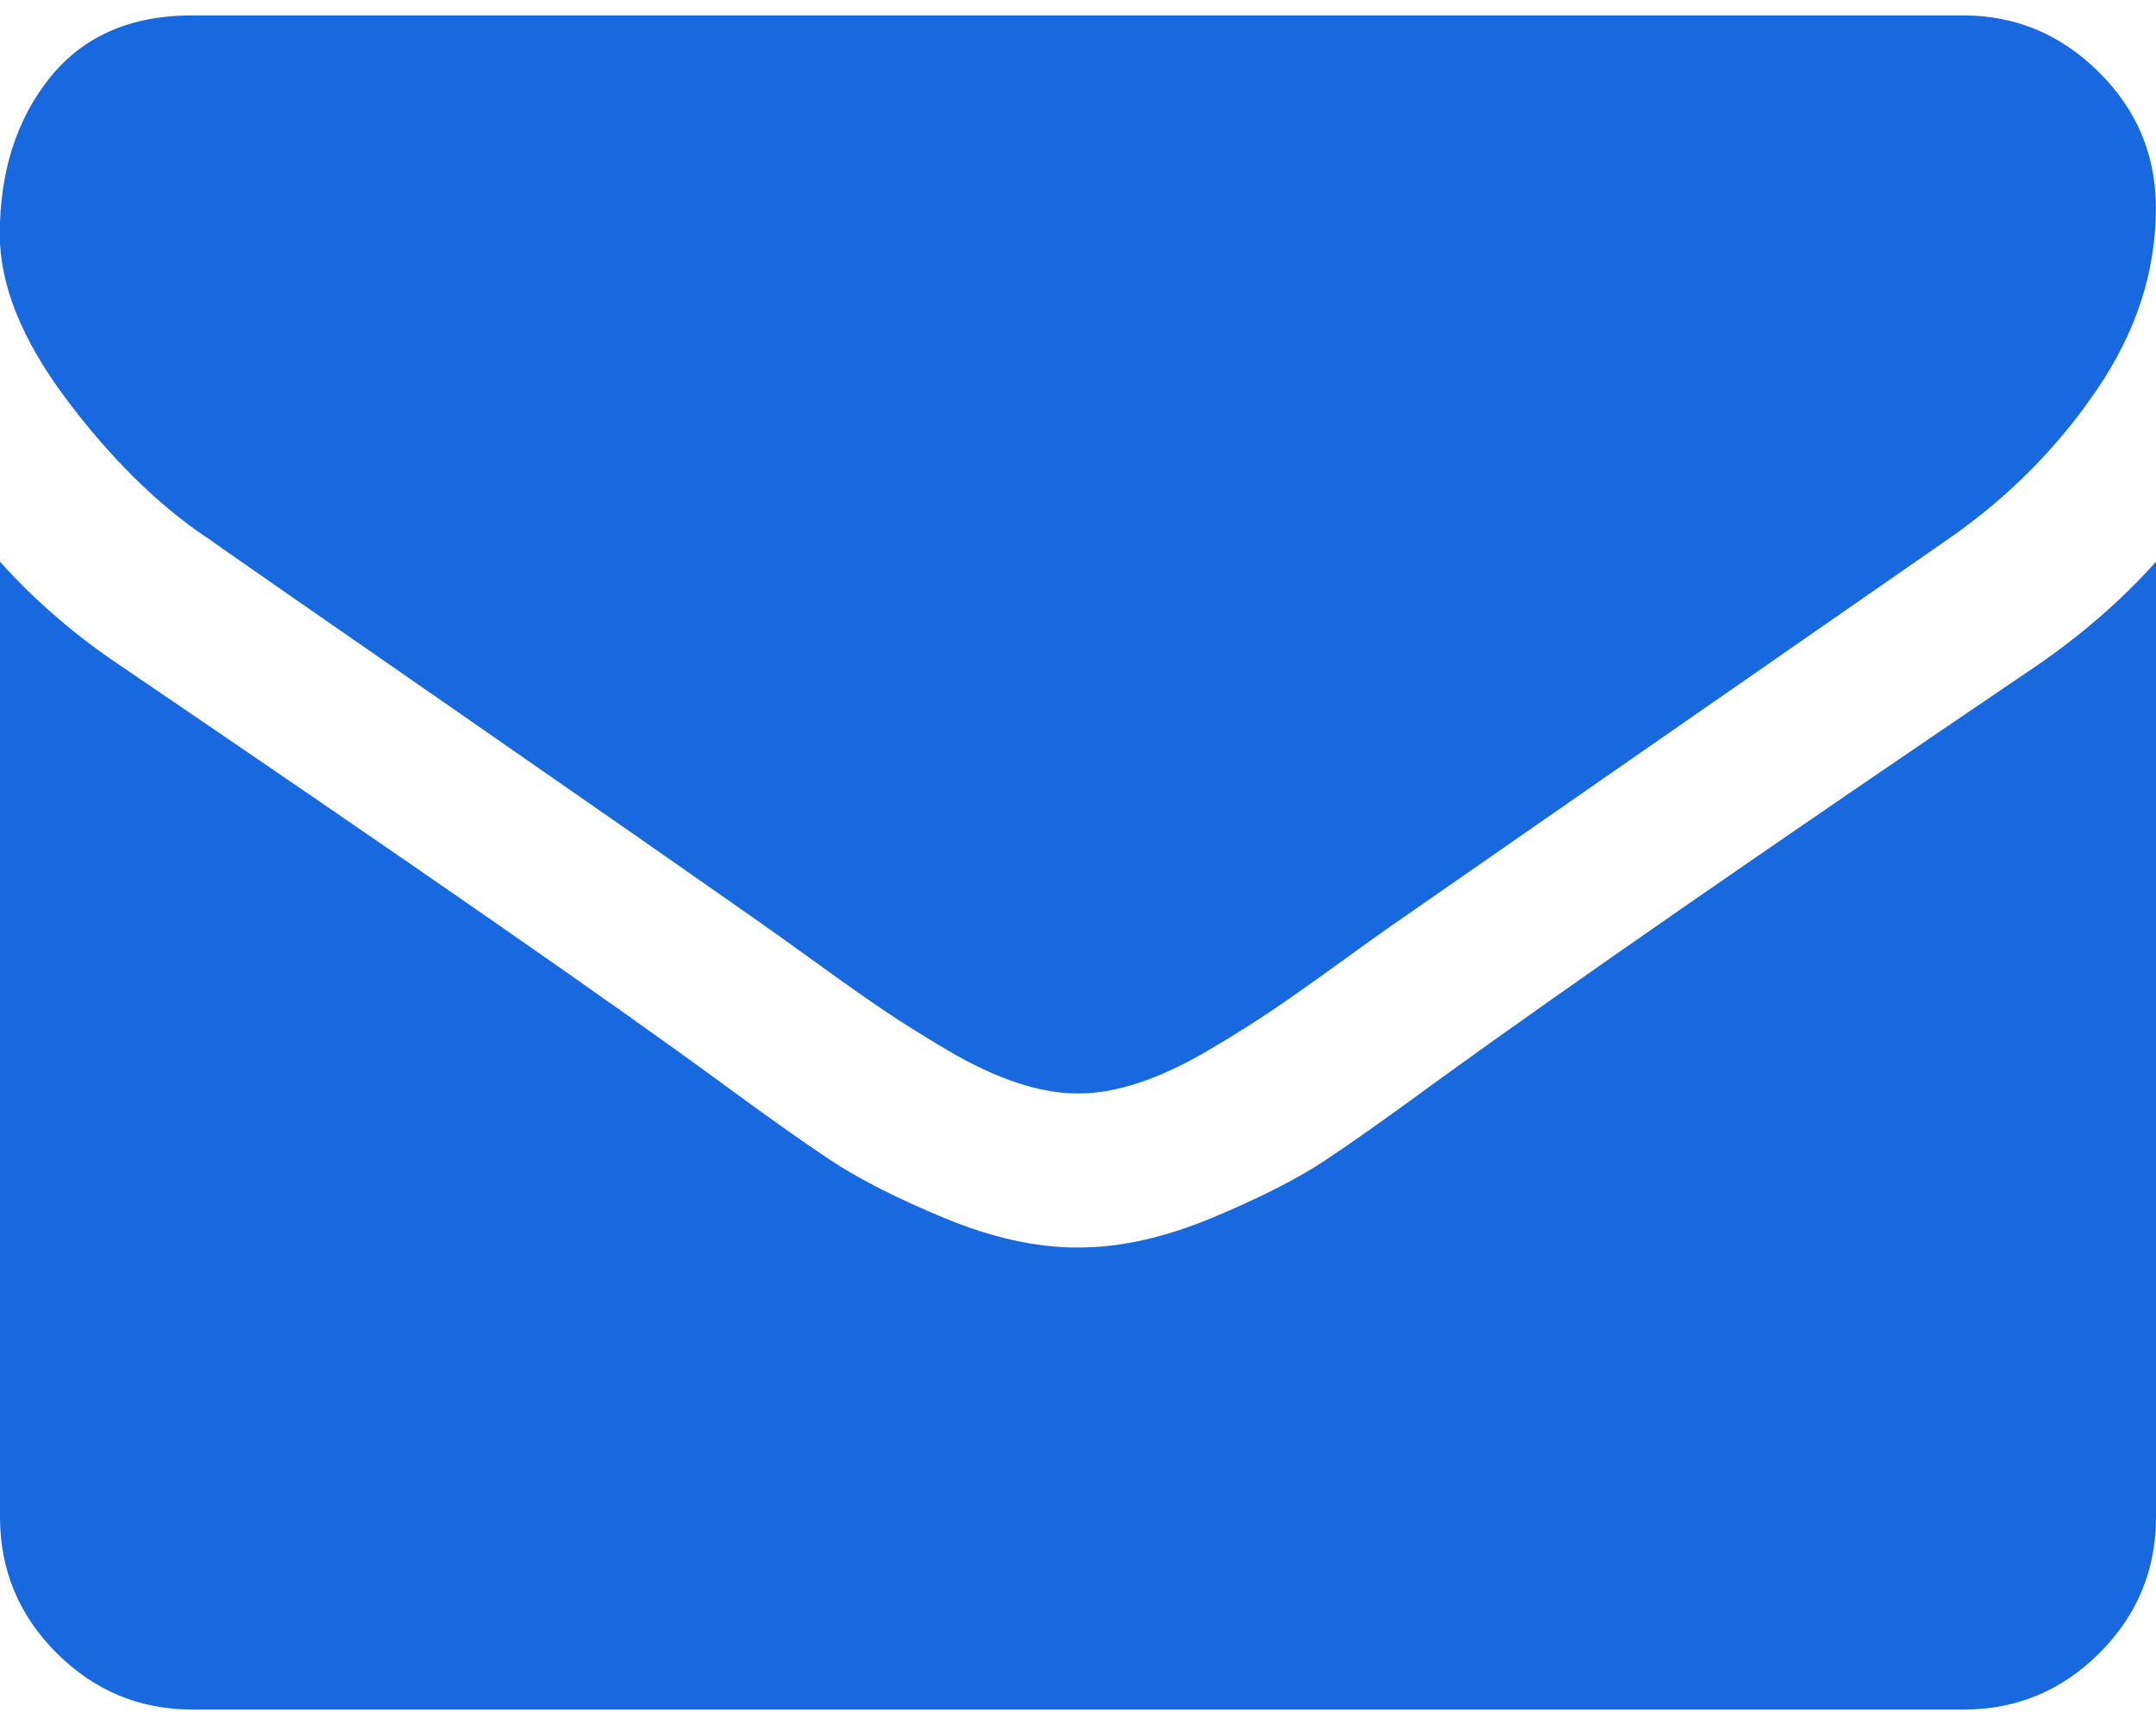
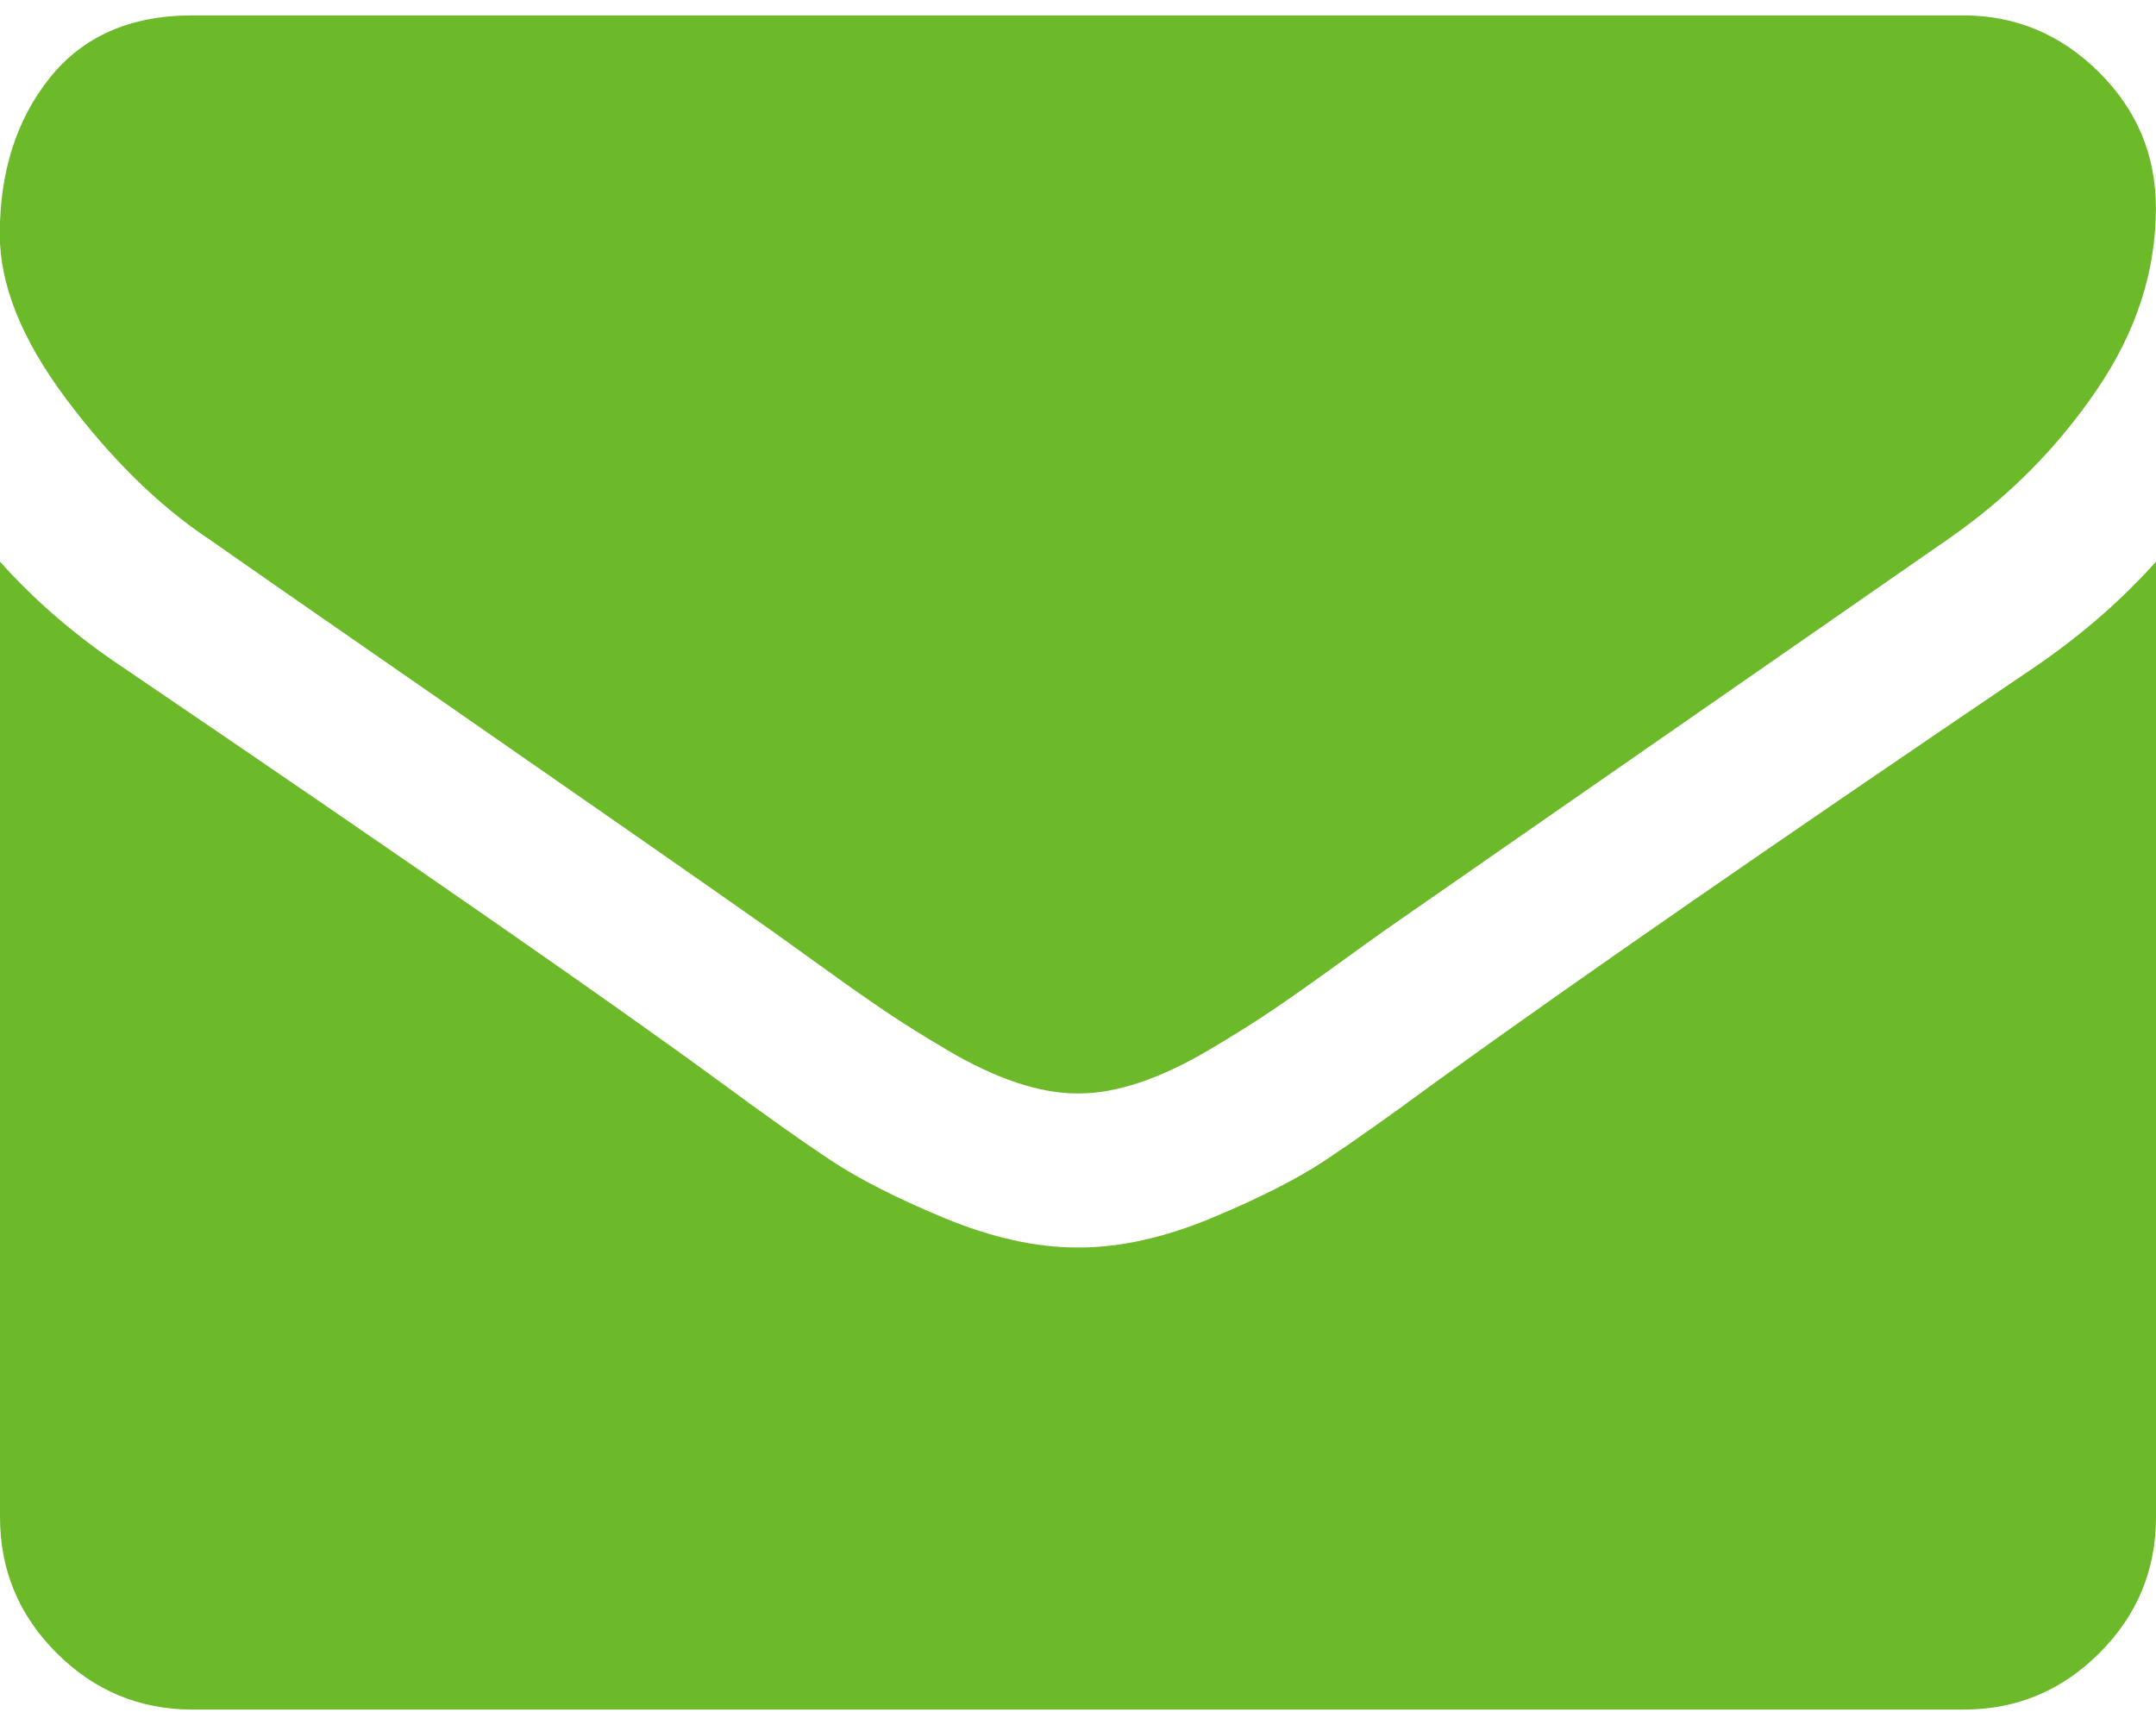
<svg xmlns="http://www.w3.org/2000/svg" version="1.1" width="20" height="16" viewBox="0,0,256,204.797">
-   <g fill="#1868df" fill-rule="nonzero" stroke="none" stroke-width="1" stroke-linecap="butt" stroke-linejoin="miter" stroke-miterlimit="10" stroke-dasharray="" stroke-dashoffset="0" font-family="none" font-weight="none" font-size="none" text-anchor="none" style="mix-blend-mode: normal">
+   <g fill="#6cb929" fill-rule="nonzero" stroke="none" stroke-width="1" stroke-linecap="butt" stroke-linejoin="miter" stroke-miterlimit="10" stroke-dasharray="" stroke-dashoffset="0" font-family="none" font-weight="none" font-size="none" text-anchor="none" style="mix-blend-mode: normal">
    <g transform="translate(0,1.82756) scale(12.8,12.8)">
      <path d="M1.92,4.844c0.253,0.179 1.016,0.709 2.288,1.59c1.272,0.882 2.247,1.561 2.924,2.037c0.074,0.052 0.232,0.166 0.474,0.34c0.242,0.175 0.443,0.316 0.603,0.424c0.16,0.108 0.353,0.229 0.58,0.363c0.227,0.134 0.441,0.234 0.642,0.301c0.201,0.067 0.387,0.1 0.558,0.1h0.011h0.011c0.171,0 0.357,-0.033 0.558,-0.1c0.201,-0.067 0.415,-0.167 0.642,-0.301c0.227,-0.134 0.42,-0.255 0.58,-0.363c0.16,-0.108 0.361,-0.249 0.603,-0.424c0.242,-0.175 0.4,-0.288 0.474,-0.34c0.684,-0.476 2.426,-1.685 5.223,-3.627c0.543,-0.379 0.997,-0.837 1.361,-1.373c0.365,-0.536 0.547,-1.097 0.547,-1.685c0,-0.491 -0.177,-0.912 -0.53,-1.261c-0.353,-0.35 -0.772,-0.525 -1.256,-0.525h-16.429c-0.573,0 -1.014,0.193 -1.323,0.58c-0.309,0.387 -0.463,0.871 -0.463,1.451c0,0.469 0.205,0.977 0.614,1.524c0.409,0.547 0.845,0.977 1.306,1.289z" />
      <path d="M18.884,6.038c-2.44,1.652 -4.293,2.935 -5.558,3.85c-0.424,0.312 -0.768,0.556 -1.032,0.731c-0.264,0.175 -0.616,0.353 -1.055,0.536c-0.439,0.182 -0.848,0.273 -1.228,0.273h-0.011h-0.011c-0.379,0 -0.789,-0.091 -1.228,-0.273c-0.439,-0.182 -0.791,-0.361 -1.055,-0.536c-0.264,-0.175 -0.608,-0.419 -1.032,-0.731c-1.005,-0.737 -2.853,-2.02 -5.547,-3.85c-0.424,-0.283 -0.8,-0.606 -1.127,-0.971v8.861c0,0.491 0.175,0.912 0.525,1.261c0.35,0.35 0.77,0.525 1.261,0.525h16.429c0.491,0 0.911,-0.175 1.261,-0.525c0.35,-0.35 0.524,-0.77 0.524,-1.261v-8.861c-0.32,0.357 -0.692,0.681 -1.116,0.971z" />
    </g>
  </g>
</svg>
